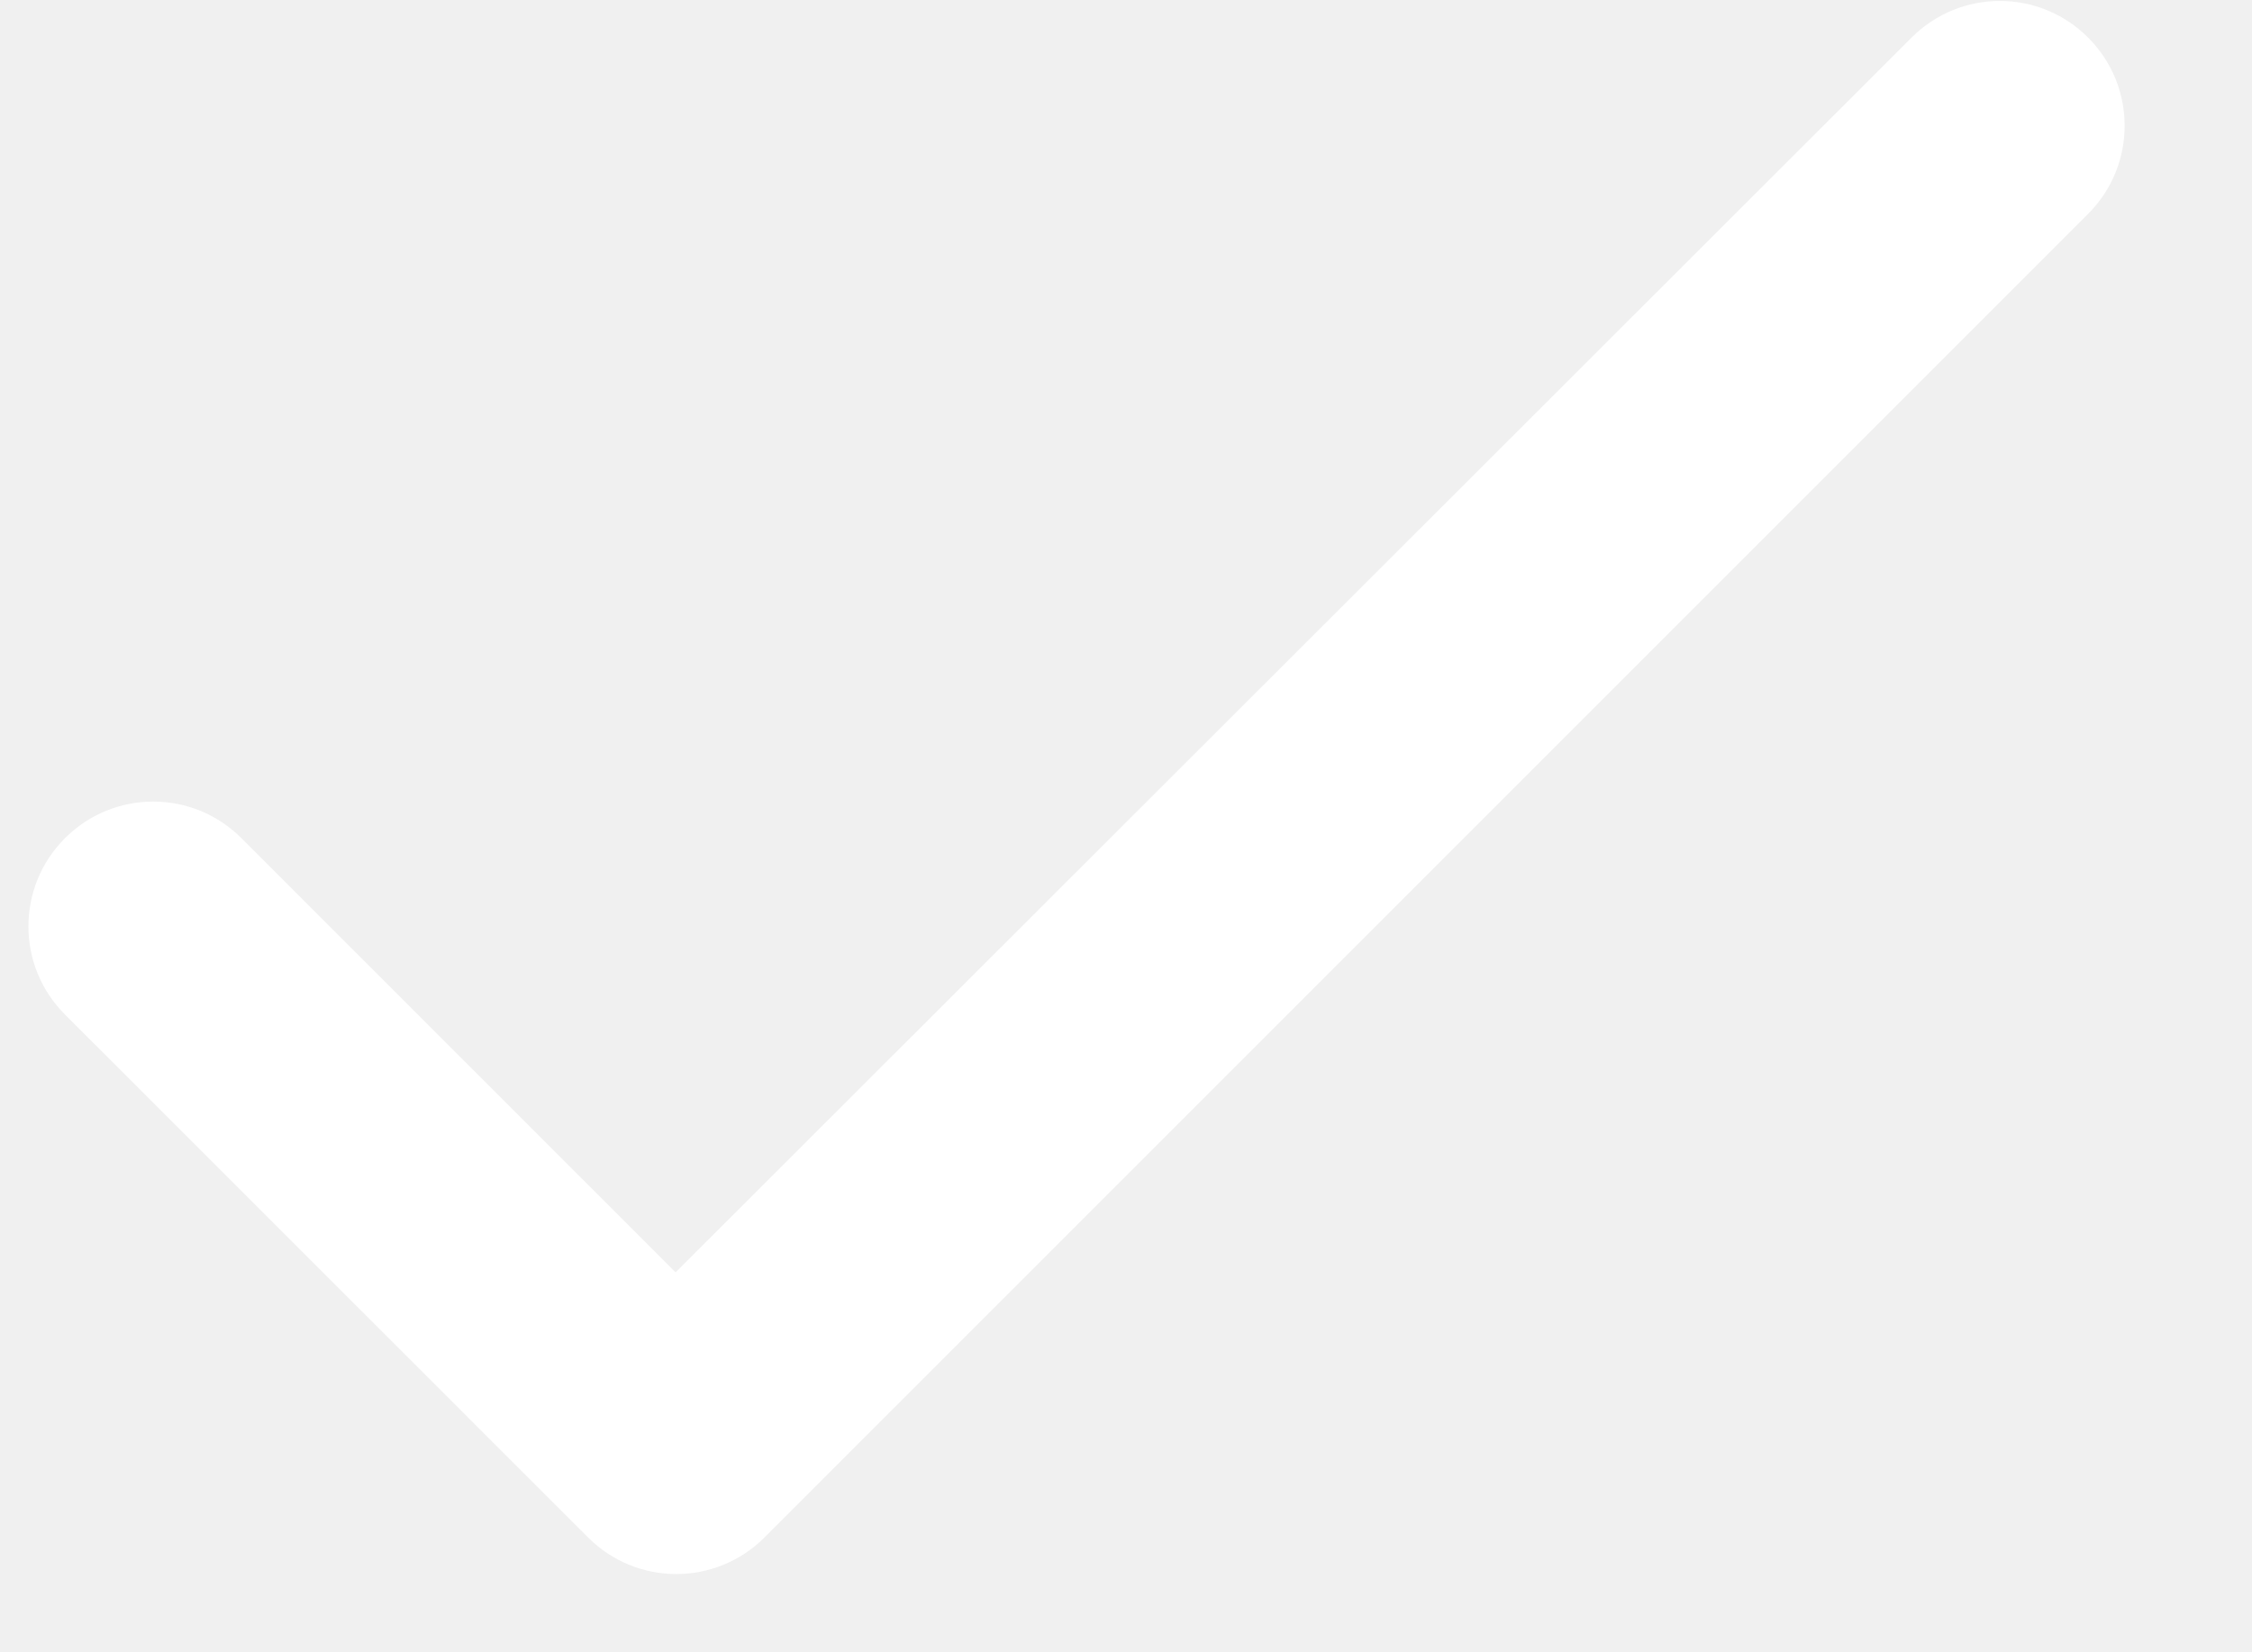
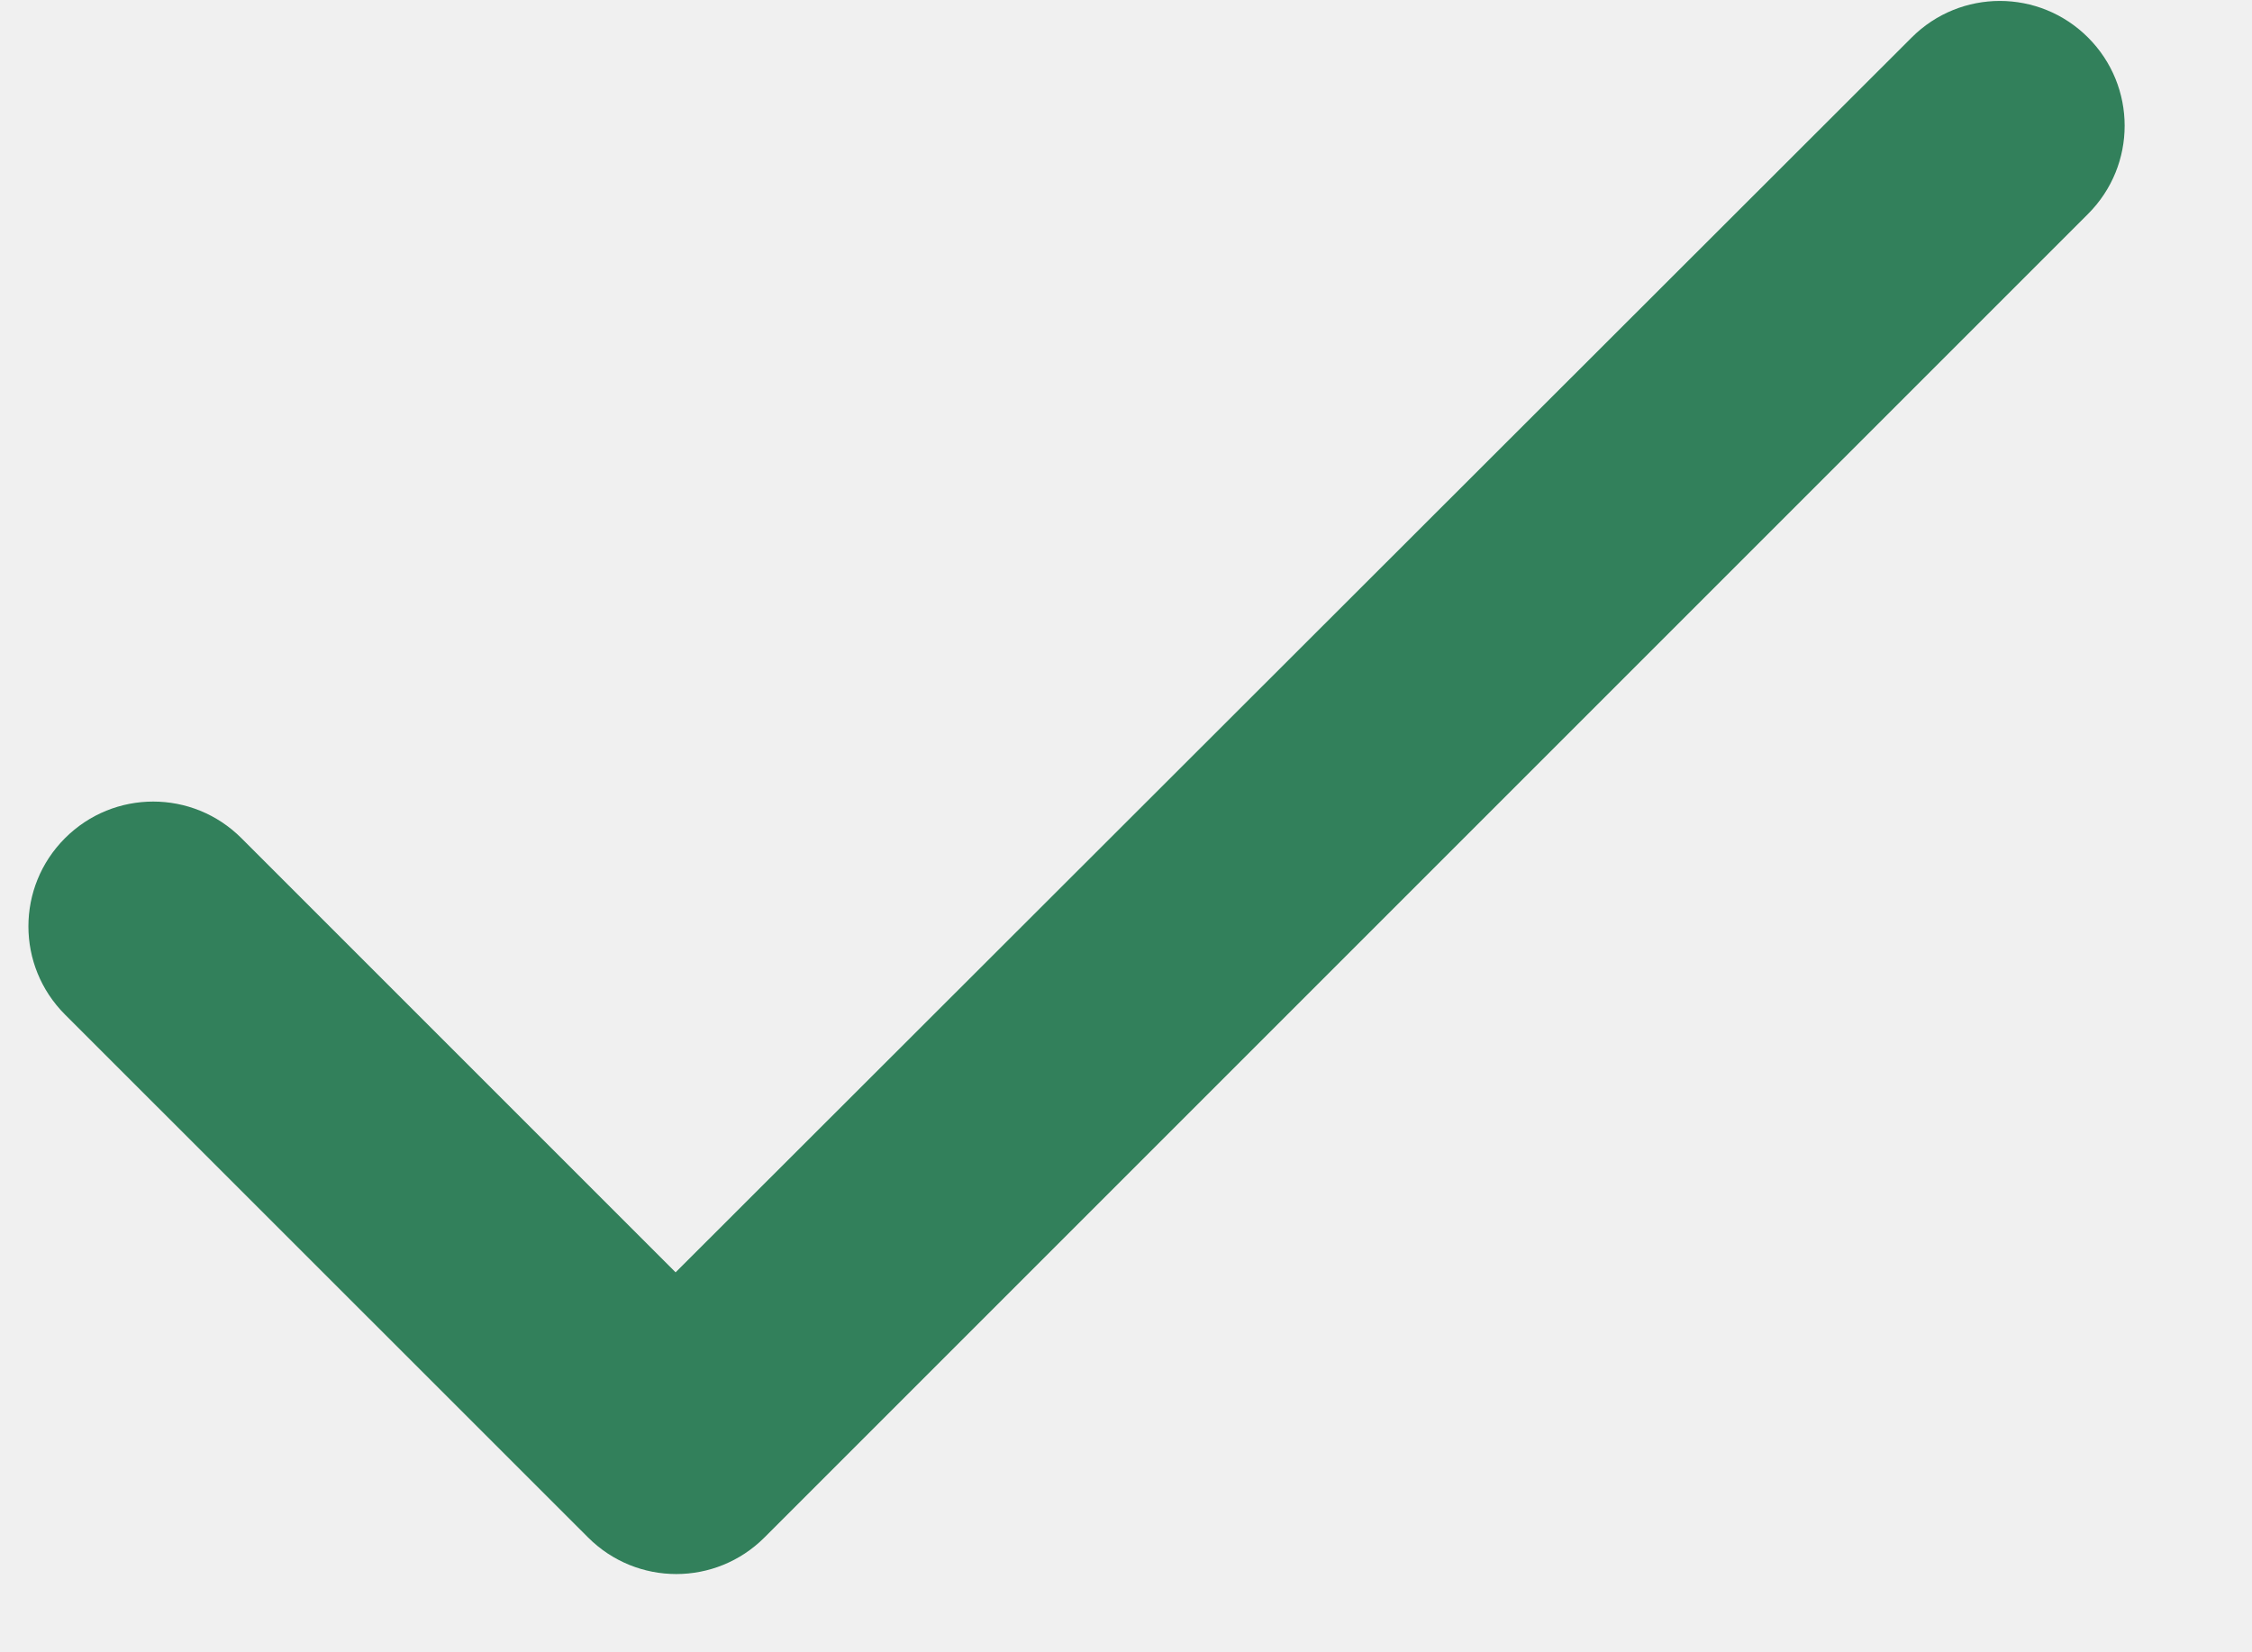
<svg xmlns="http://www.w3.org/2000/svg" width="15" height="11" viewBox="0 0 15 11" fill="none">
-   <path d="M4.5 8.475L1.608 5.583C1.283 5.258 0.758 5.258 0.433 5.583C0.108 5.908 0.108 6.433 0.433 6.758L3.917 10.241C4.242 10.566 4.767 10.566 5.092 10.241L13.908 1.425C14.233 1.1 14.233 0.575 13.908 0.25C13.583 -0.075 13.058 -0.075 12.733 0.25L4.5 8.475Z" fill="white" />
+   <path d="M4.5 8.475L1.608 5.583C1.283 5.258 0.758 5.258 0.433 5.583C0.108 5.908 0.108 6.433 0.433 6.758L3.917 10.241C4.242 10.566 4.767 10.566 5.092 10.241L13.908 1.425C14.233 1.1 14.233 0.575 13.908 0.25C13.583 -0.075 13.058 -0.075 12.733 0.25L4.5 8.475Z" fill="#32805B" />
</svg>
